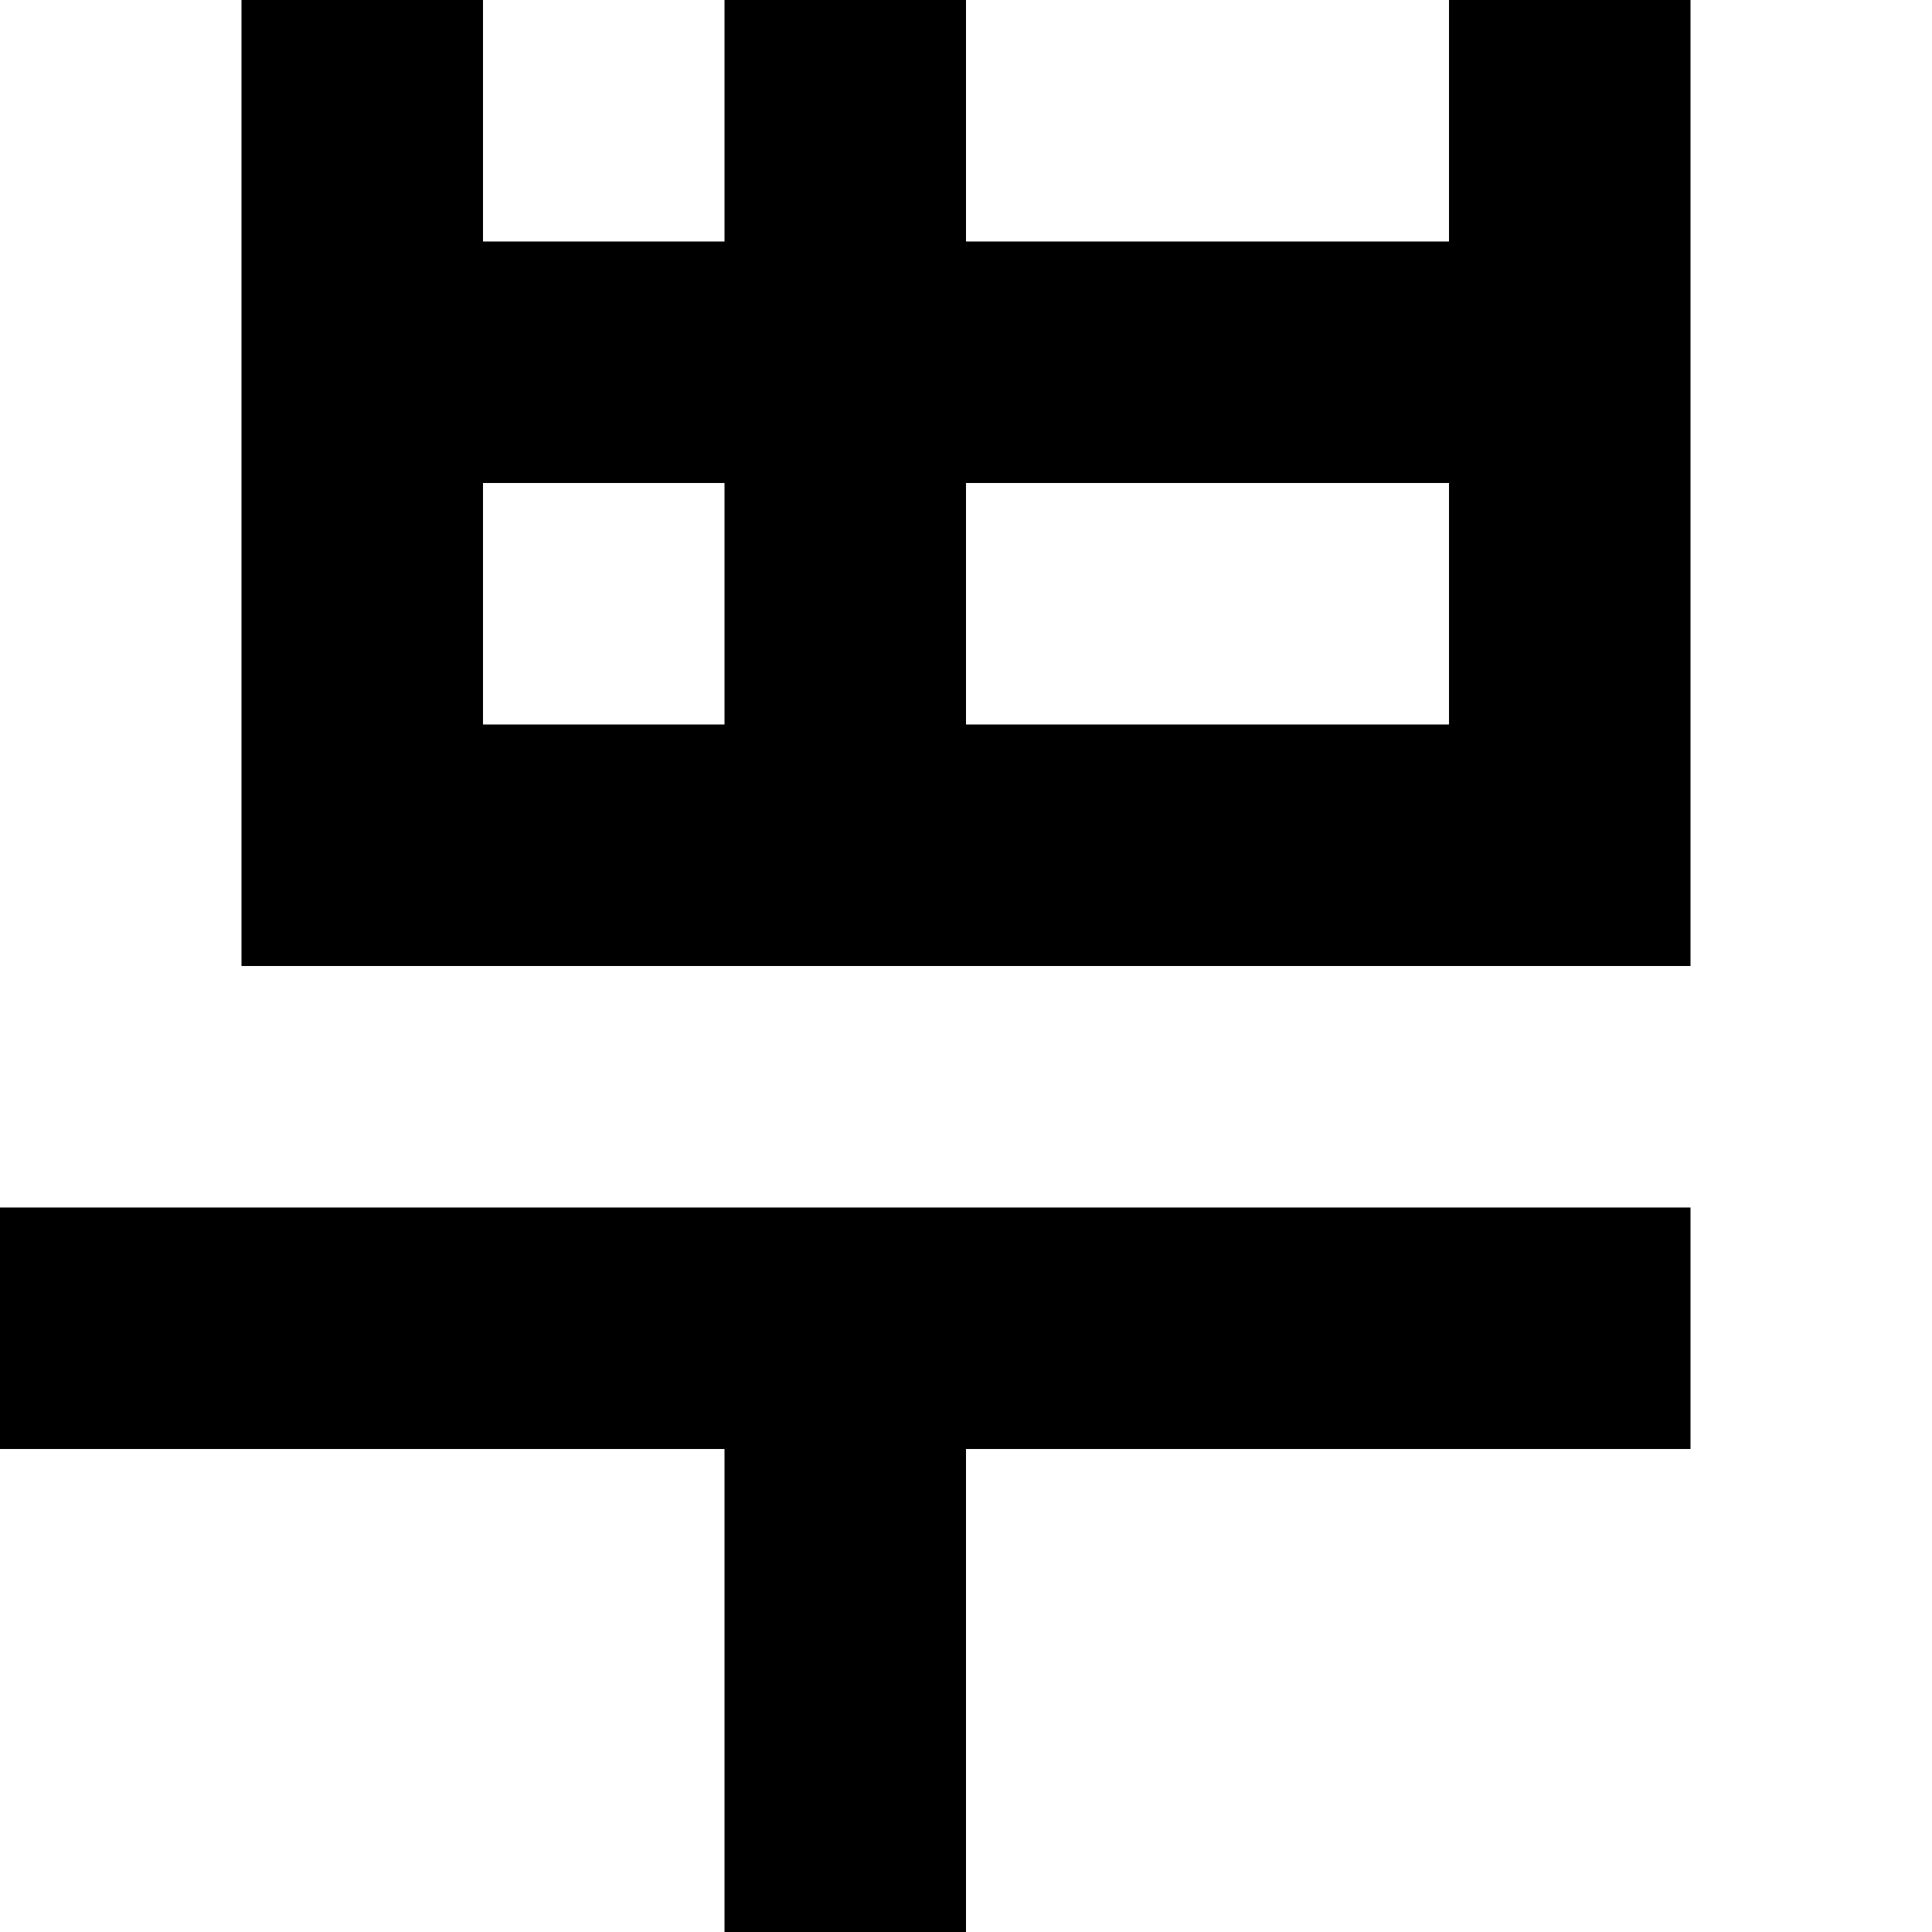
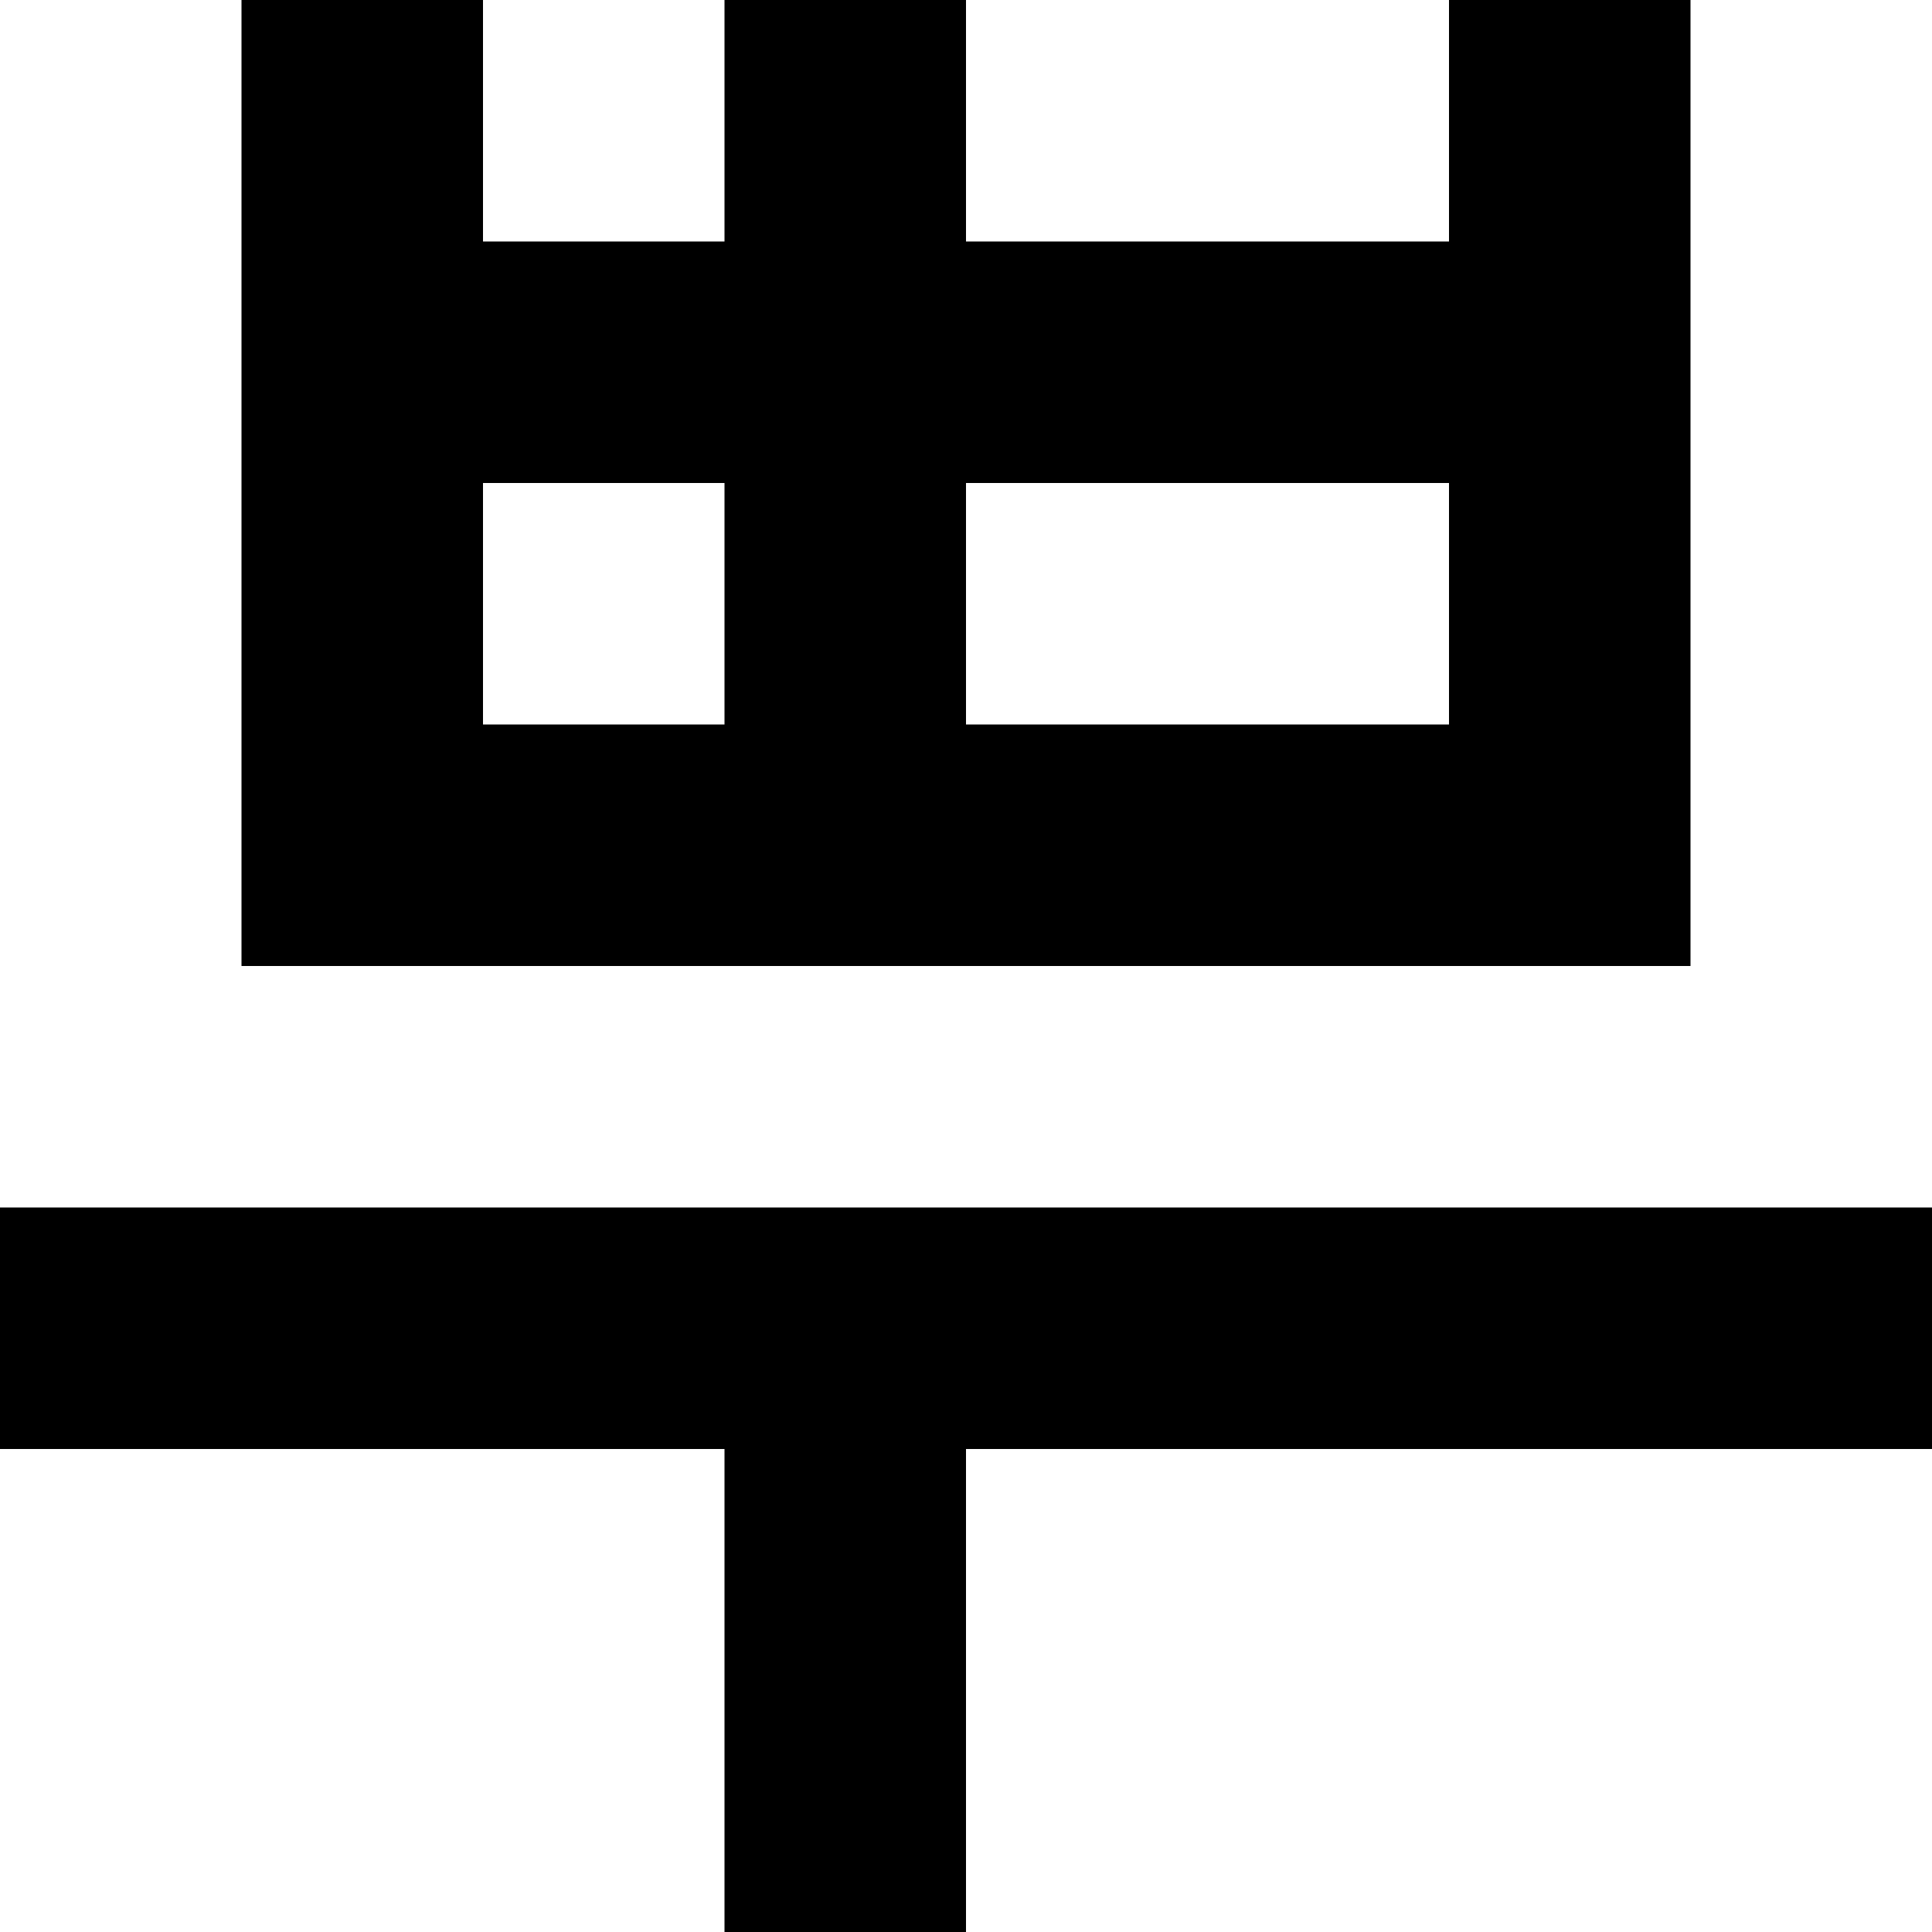
<svg xmlns="http://www.w3.org/2000/svg" viewBox="0 0 8 8">
-   <path d="M1 0h1v1H1zM3 0h1v1H3zM6 0h1v1H6zM1 1h1v1H1zM2 1h1v1H2zM3 1h1v1H3zM4 1h1v1H4zM5 1h1v1H5zM6 1h1v1H6zM1 2h1v1H1zM3 2h1v1H3zM6 2h1v1H6zM1 3h1v1H1zM2 3h1v1H2zM3 3h1v1H3zM4 3h1v1H4zM5 3h1v1H5zM6 3h1v1H6zM0 5h1v1H0zM1 5h1v1H1zM2 5h1v1H2zM3 5h1v1H3zM4 5h1v1H4zM5 5h1v1H5zM6 5h1v1H6zM3 6h1v1H3zM3 7h1v1H3z" />
+   <path d="M1 0h1v1H1zM3 0h1v1H3zM6 0h1v1H6zM1 1h1v1H1zM2 1h1v1H2zM3 1h1v1H3zM4 1h1v1H4zM5 1h1v1H5zM6 1h1v1H6zM1 2h1v1H1zM3 2h1v1H3zM6 2h1v1H6zM1 3h1v1H1zM2 3h1v1H2zM3 3h1v1H3zM4 3h1v1H4zM5 3h1v1H5zM6 3h1v1H6zM0 5h1v1H0zM1 5h1v1H1zM2 5h1v1H2zM3 5h1v1H3zM4 5h1v1H4zM5 5h1v1H5zM6 5h1v1H6zM7 5h1v1H7zM3 6h1v1H3zM3 7h1v1H3z" />
</svg>
